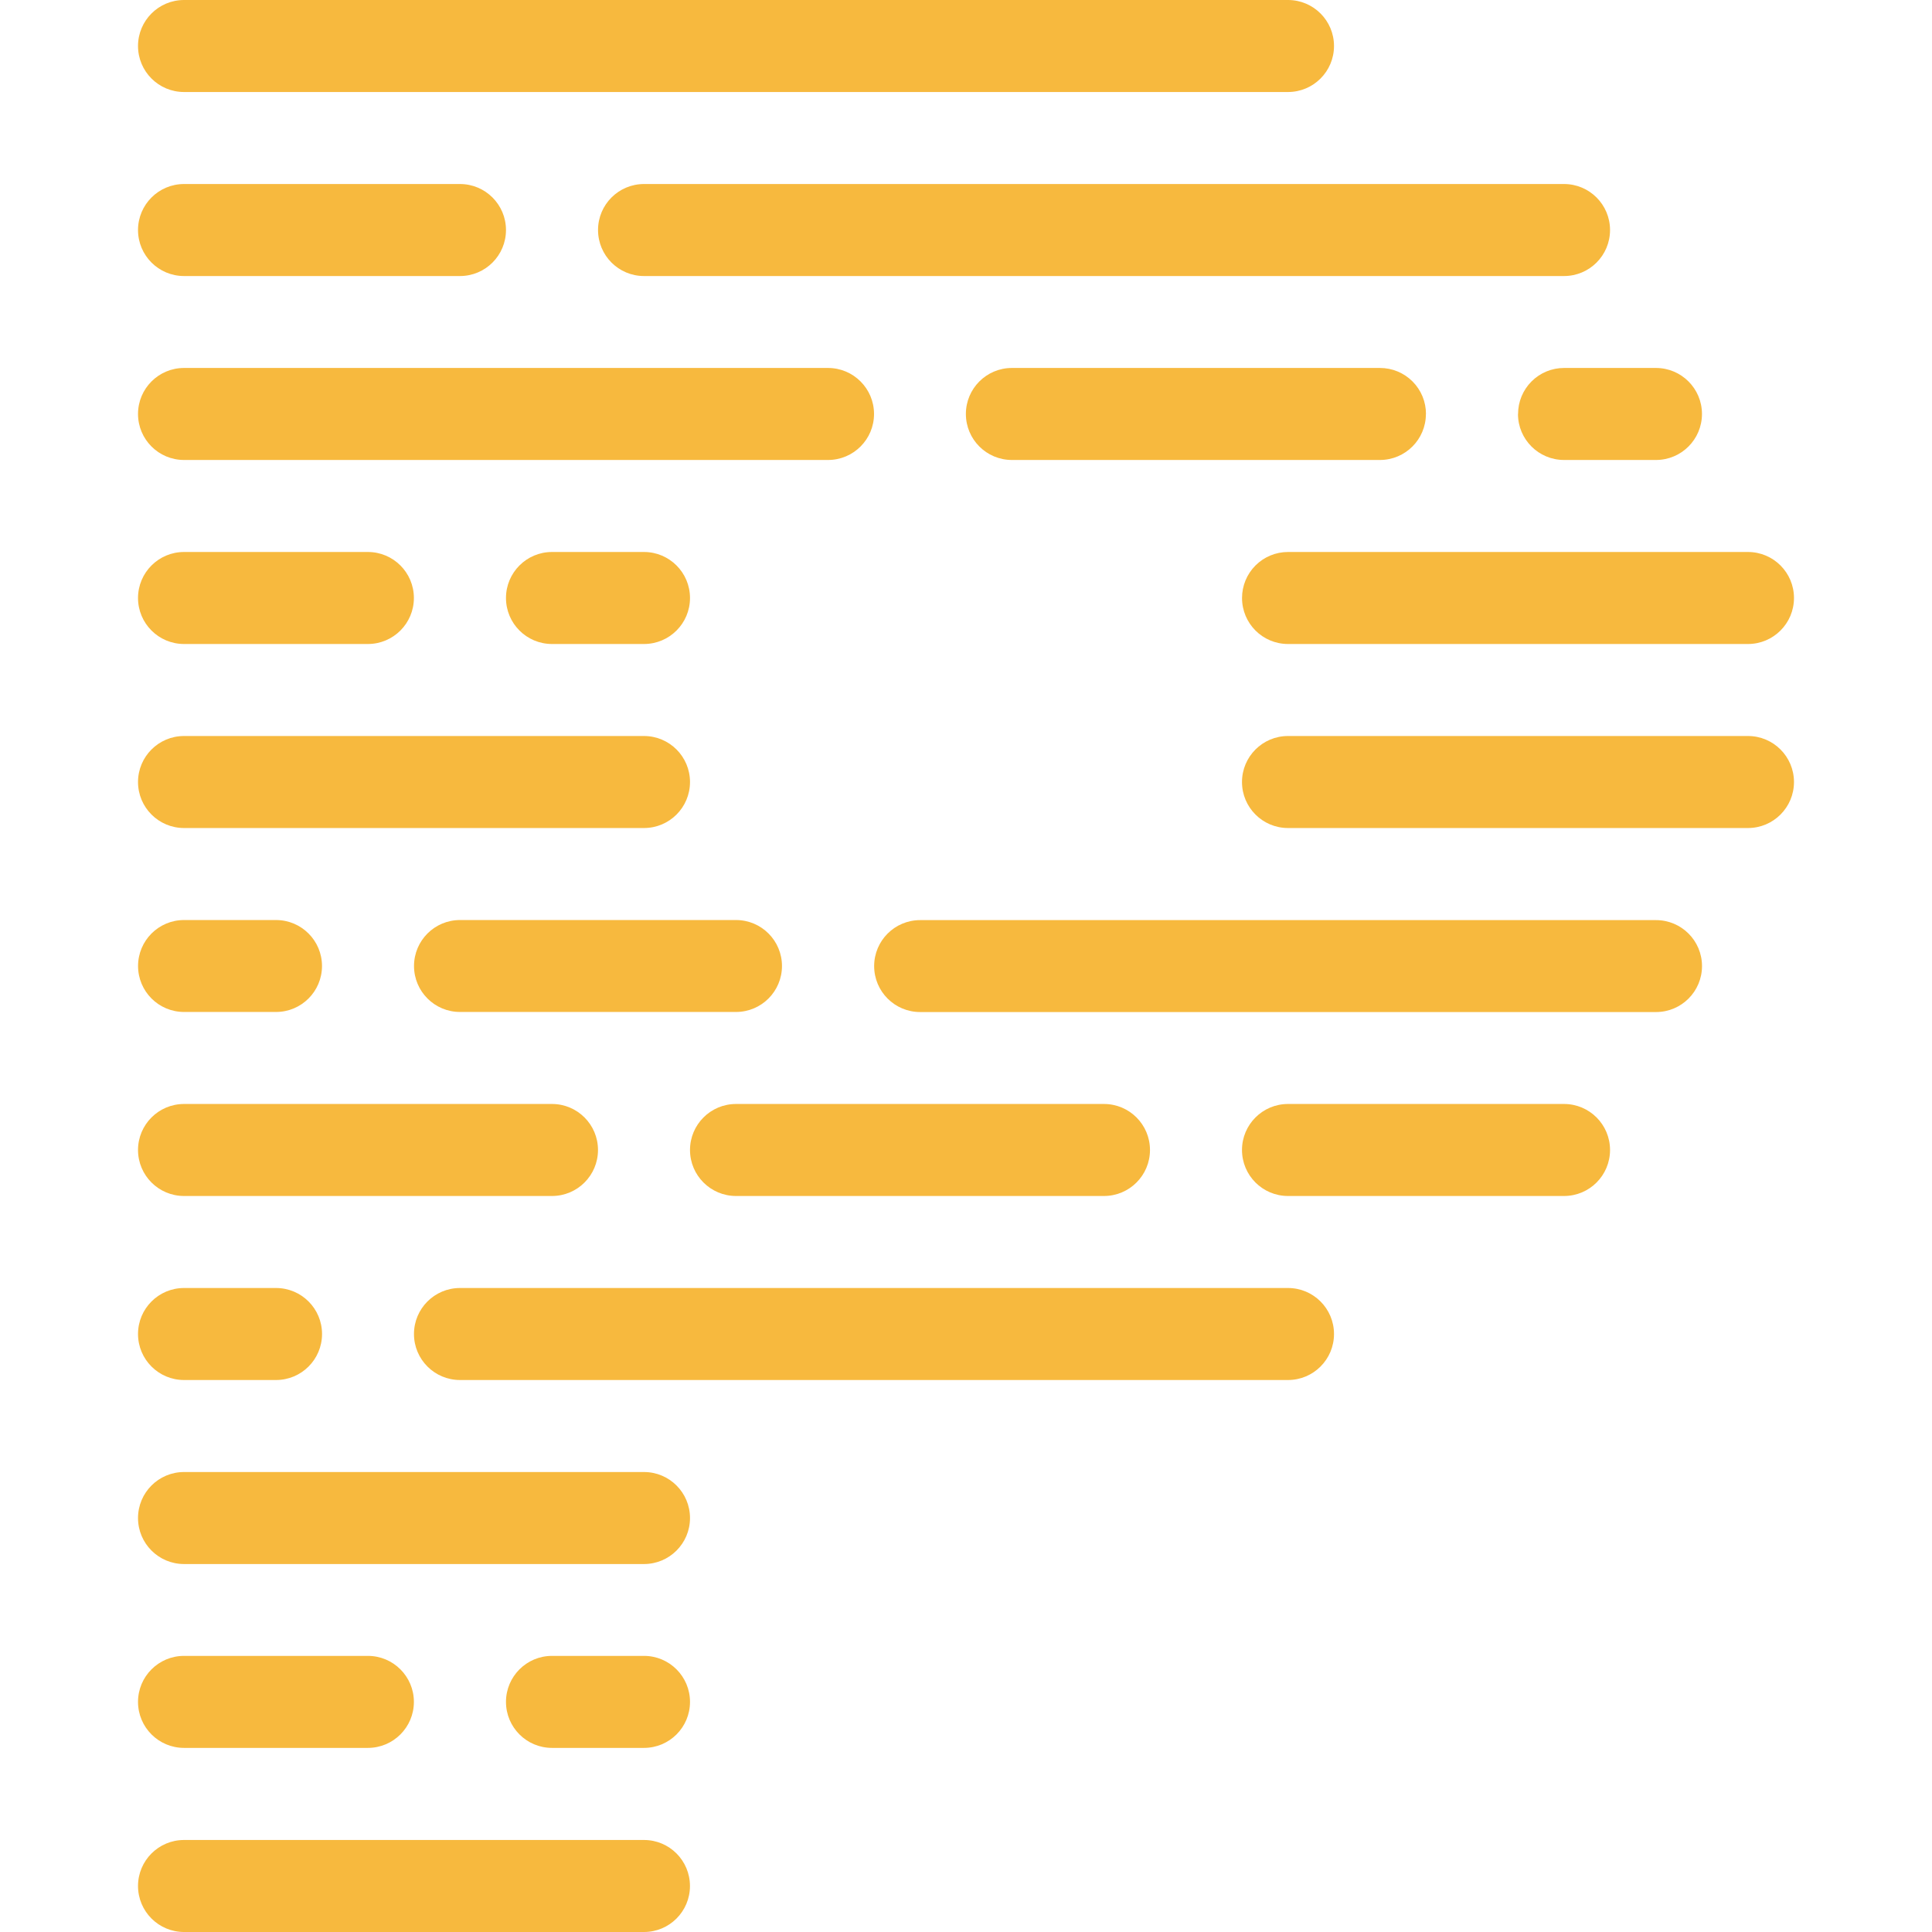
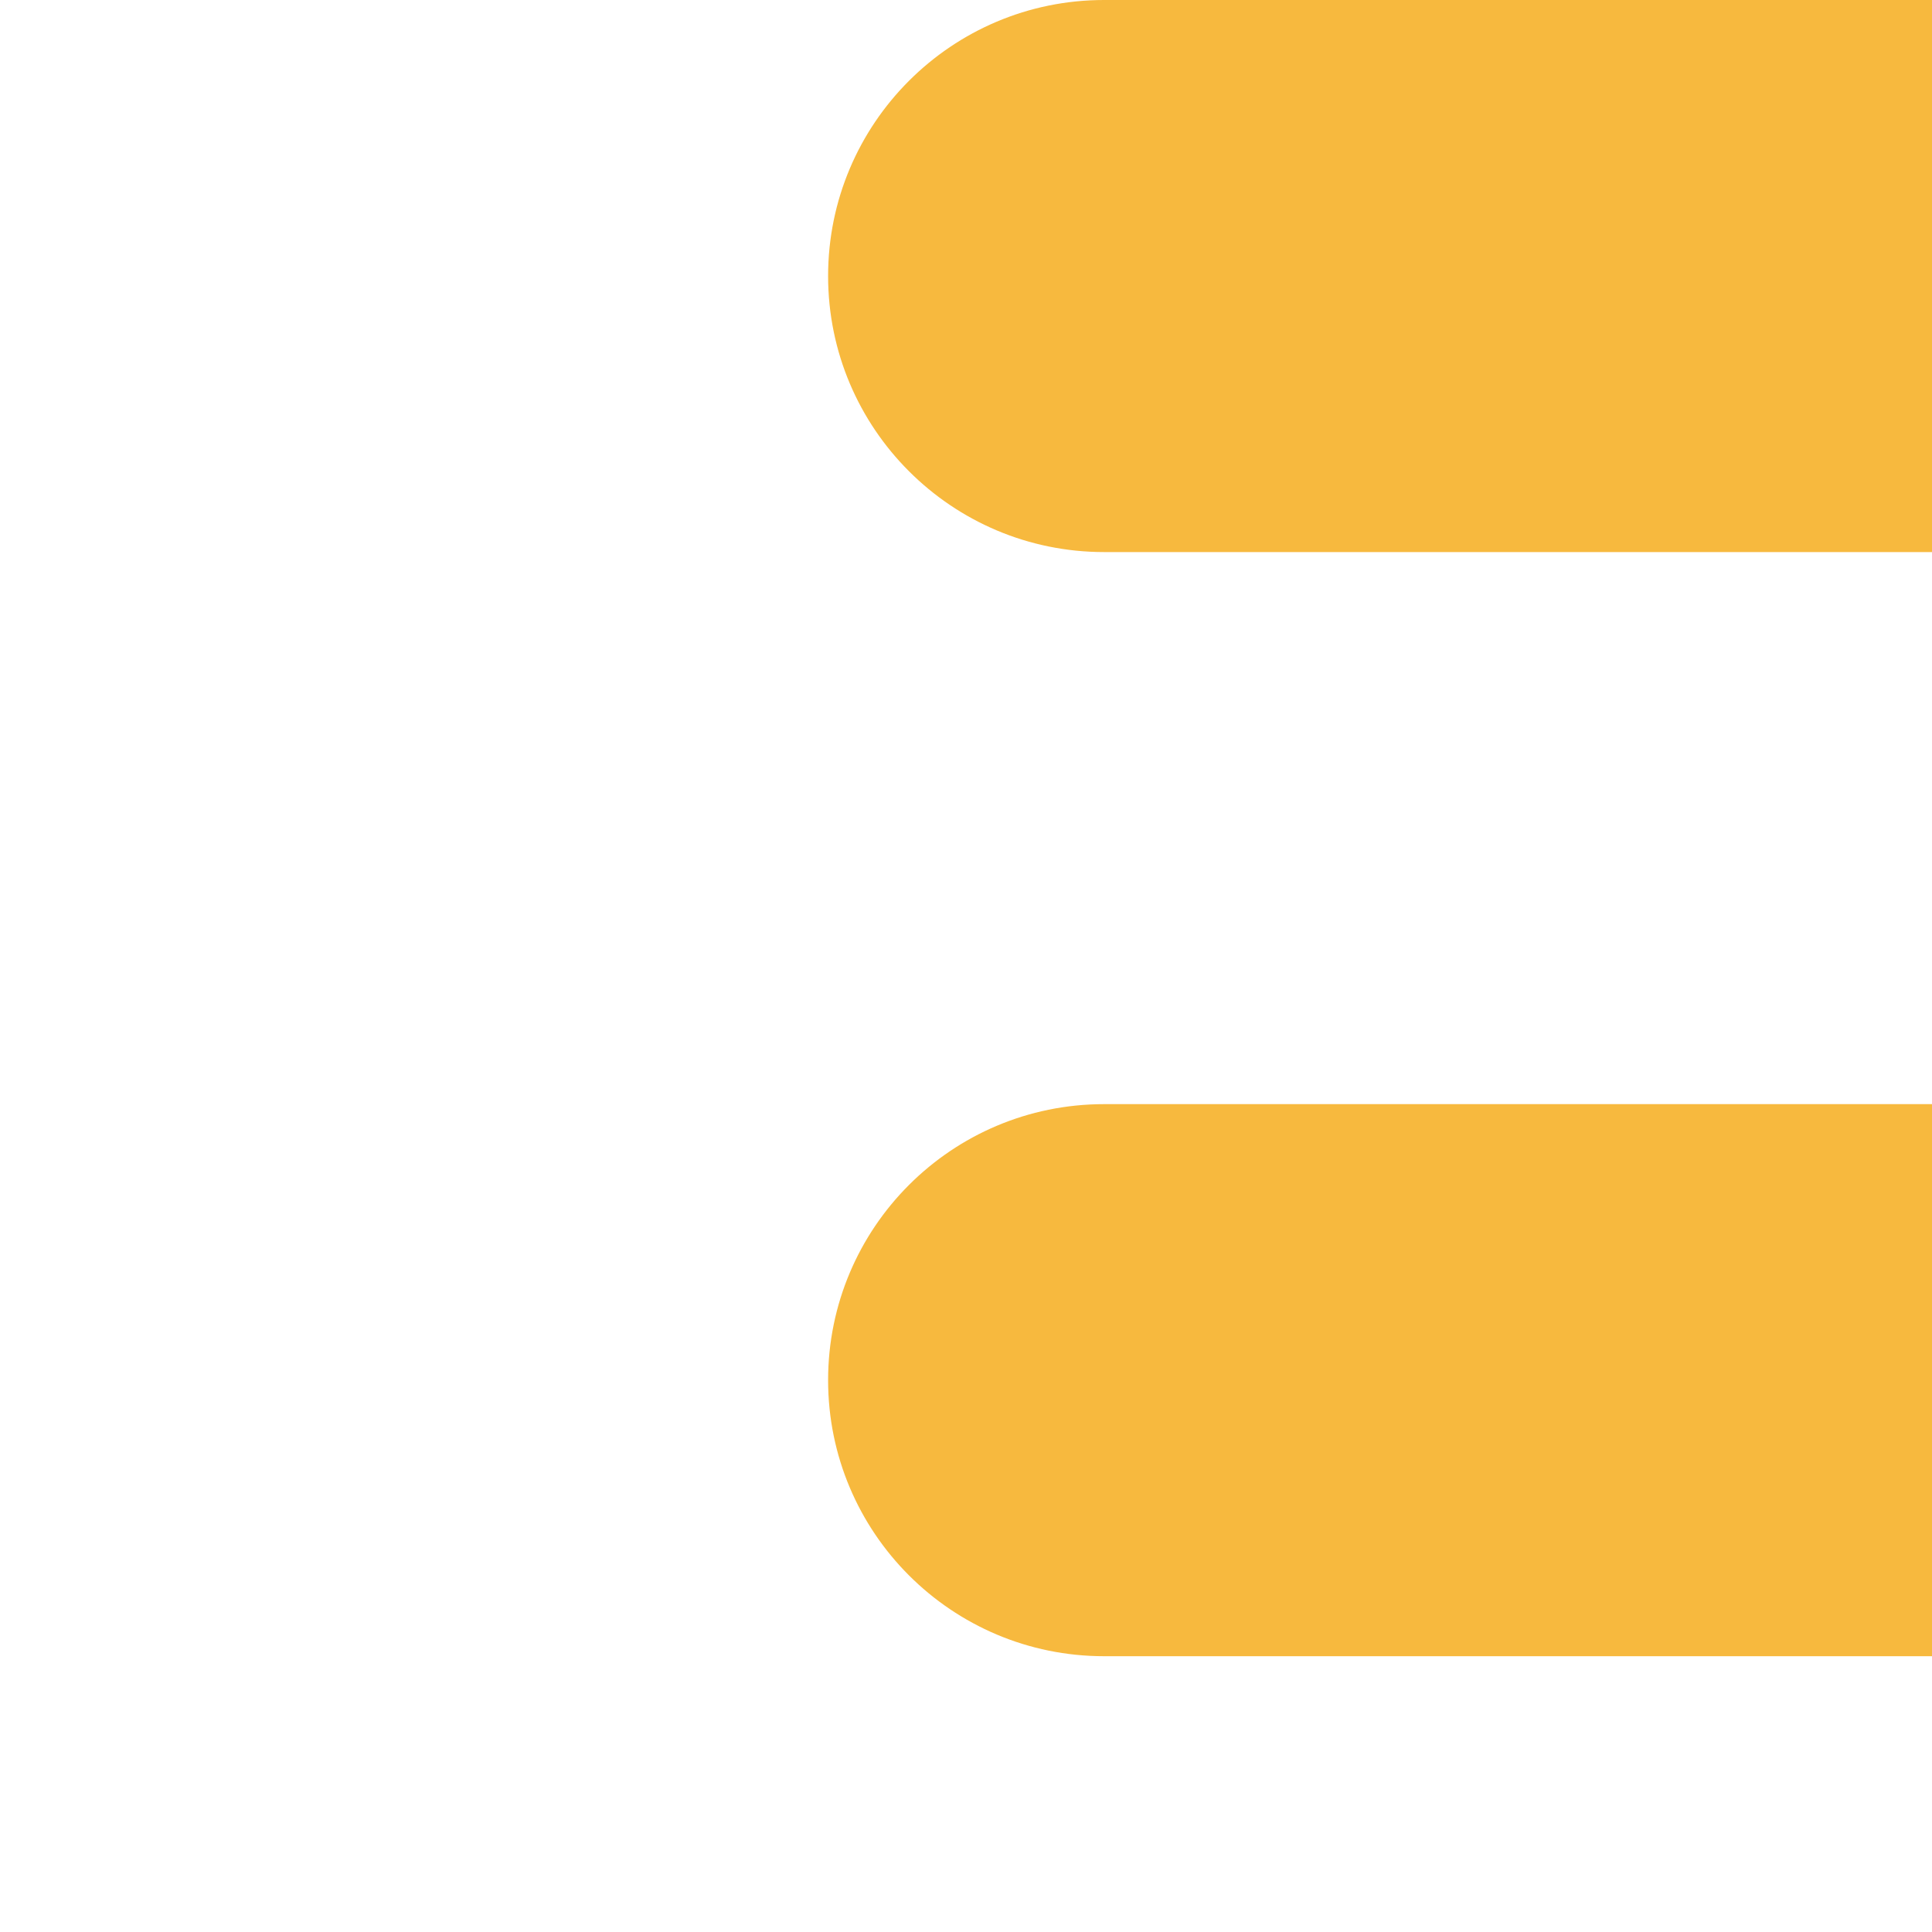
- <svg xmlns="http://www.w3.org/2000/svg" fill="#F7B93E" role="img" viewBox="0 0 24 24">
+ <svg xmlns="http://www.w3.org/2000/svg" fill="#F7B93E" role="img" viewBox="0 0 4 4">
  <path d="M8.571 23.429A.571.571 0 0 1 8 24H2.286a.571.571 0 0 1 0-1.143H8c.316 0 .571.256.571.572zM8 20.57H6.857a.571.571 0 0 0 0 1.143H8a.571.571 0 0 0 0-1.143zm-5.714 1.143H4.57a.571.571 0 0 0 0-1.143H2.286a.571.571 0 0 0 0 1.143zM8 18.286H2.286a.571.571 0 0 0 0 1.143H8a.571.571 0 0 0 0-1.143zM16 16H5.714a.571.571 0 0 0 0 1.143H16A.571.571 0 0 0 16 16zM2.286 17.143h1.143a.571.571 0 0 0 0-1.143H2.286a.571.571 0 0 0 0 1.143zm17.143-3.429H16a.571.571 0 0 0 0 1.143h3.429a.571.571 0 0 0 0-1.143zM9.143 14.857h4.571a.571.571 0 0 0 0-1.143H9.143a.571.571 0 0 0 0 1.143zm-6.857 0h4.571a.571.571 0 0 0 0-1.143H2.286a.571.571 0 0 0 0 1.143zM20.57 11.43H11.43a.571.571 0 0 0 0 1.142h9.142a.571.571 0 0 0 0-1.142zM9.714 12a.571.571 0 0 0-.571-.571H5.714a.571.571 0 0 0 0 1.142h3.429A.571.571 0 0 0 9.714 12zm-7.428.571h1.143a.571.571 0 0 0 0-1.142H2.286a.571.571 0 0 0 0 1.142zm19.428-3.428H16a.571.571 0 0 0 0 1.143h5.714a.571.571 0 0 0 0-1.143zM2.286 10.286H8a.571.571 0 0 0 0-1.143H2.286a.571.571 0 0 0 0 1.143zm13.143-2.857c0 .315.255.571.571.571h5.714a.571.571 0 0 0 0-1.143H16a.571.571 0 0 0-.571.572zm-8.572-.572a.571.571 0 0 0 0 1.143H8a.571.571 0 0 0 0-1.143H6.857zM2.286 8H4.57a.571.571 0 0 0 0-1.143H2.286a.571.571 0 0 0 0 1.143zm16.571-2.857c0 .315.256.571.572.571h1.142a.571.571 0 0 0 0-1.143H19.43a.571.571 0 0 0-.572.572zm-1.143 0a.571.571 0 0 0-.571-.572H12.57a.571.571 0 0 0 0 1.143h4.572a.571.571 0 0 0 .571-.571zm-15.428.571h8a.571.571 0 0 0 0-1.143h-8a.571.571 0 0 0 0 1.143zm5.143-2.857c0 .316.255.572.571.572h11.429a.571.571 0 0 0 0-1.143H8a.571.571 0 0 0-.571.571zm-5.143.572h3.428a.571.571 0 0 0 0-1.143H2.286a.571.571 0 0 0 0 1.143zm0-2.286H16A.571.571 0 0 0 16 0H2.286a.571.571 0 0 0 0 1.143z" />
</svg>
